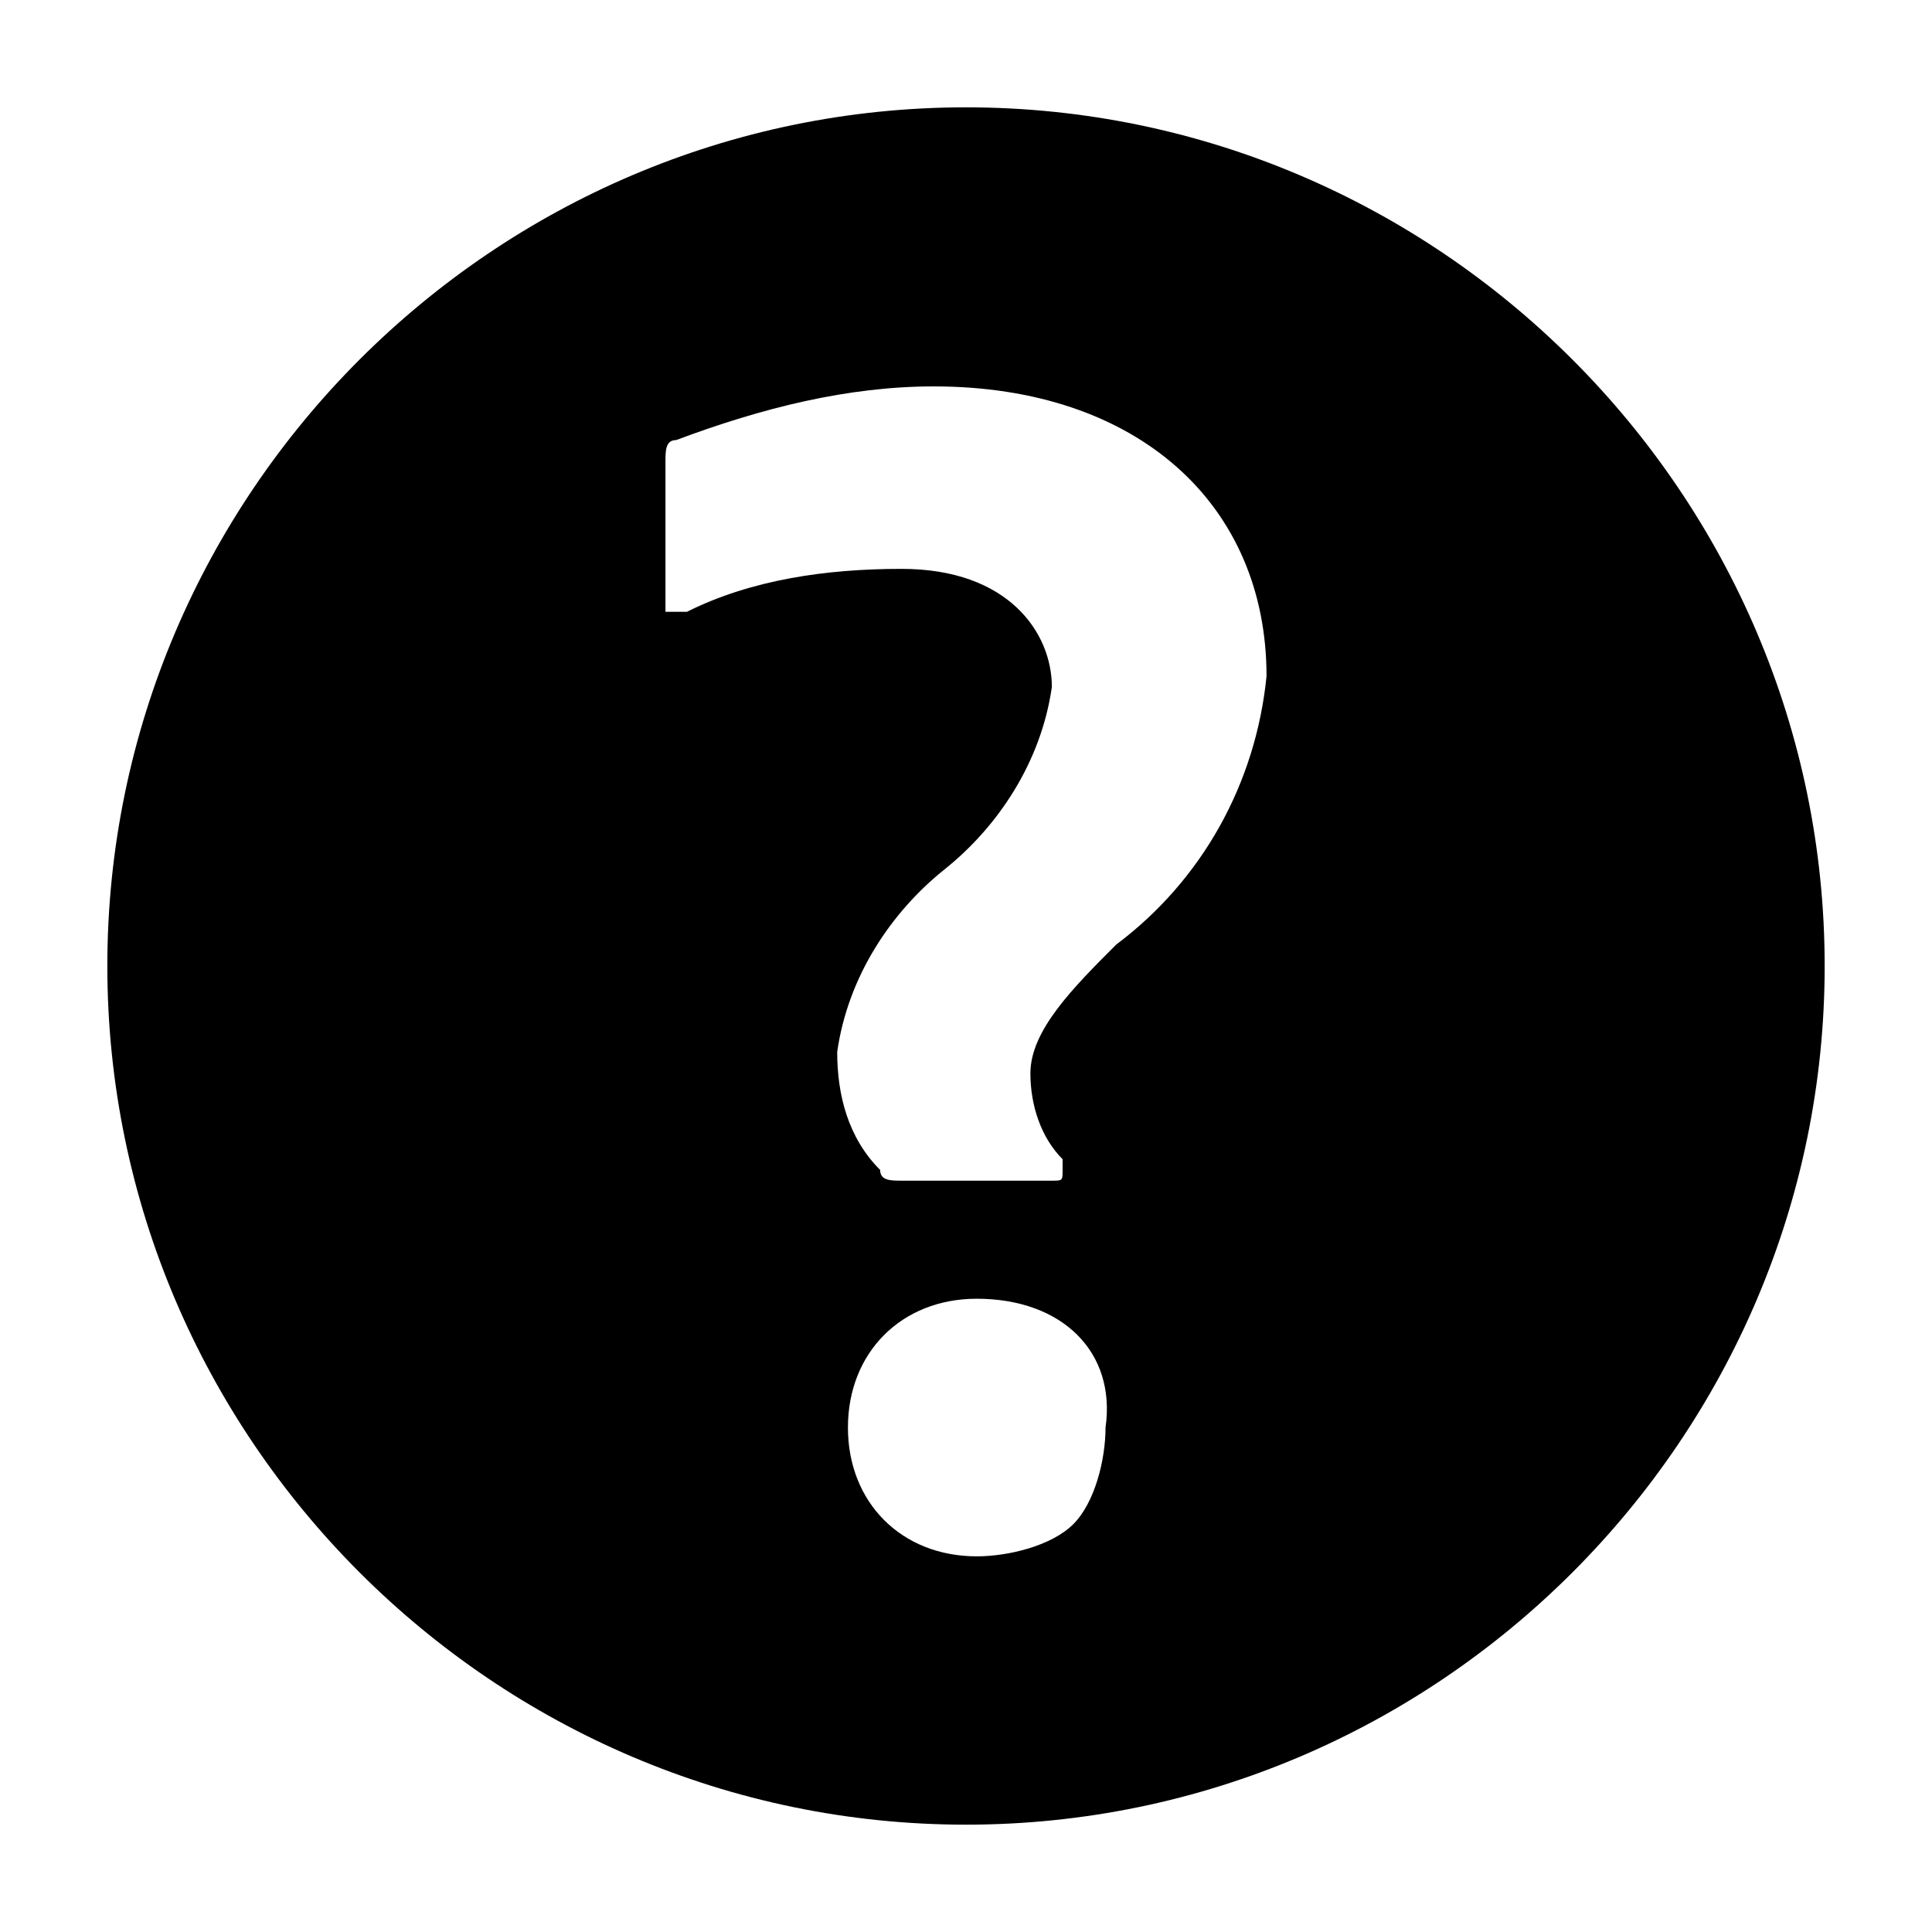
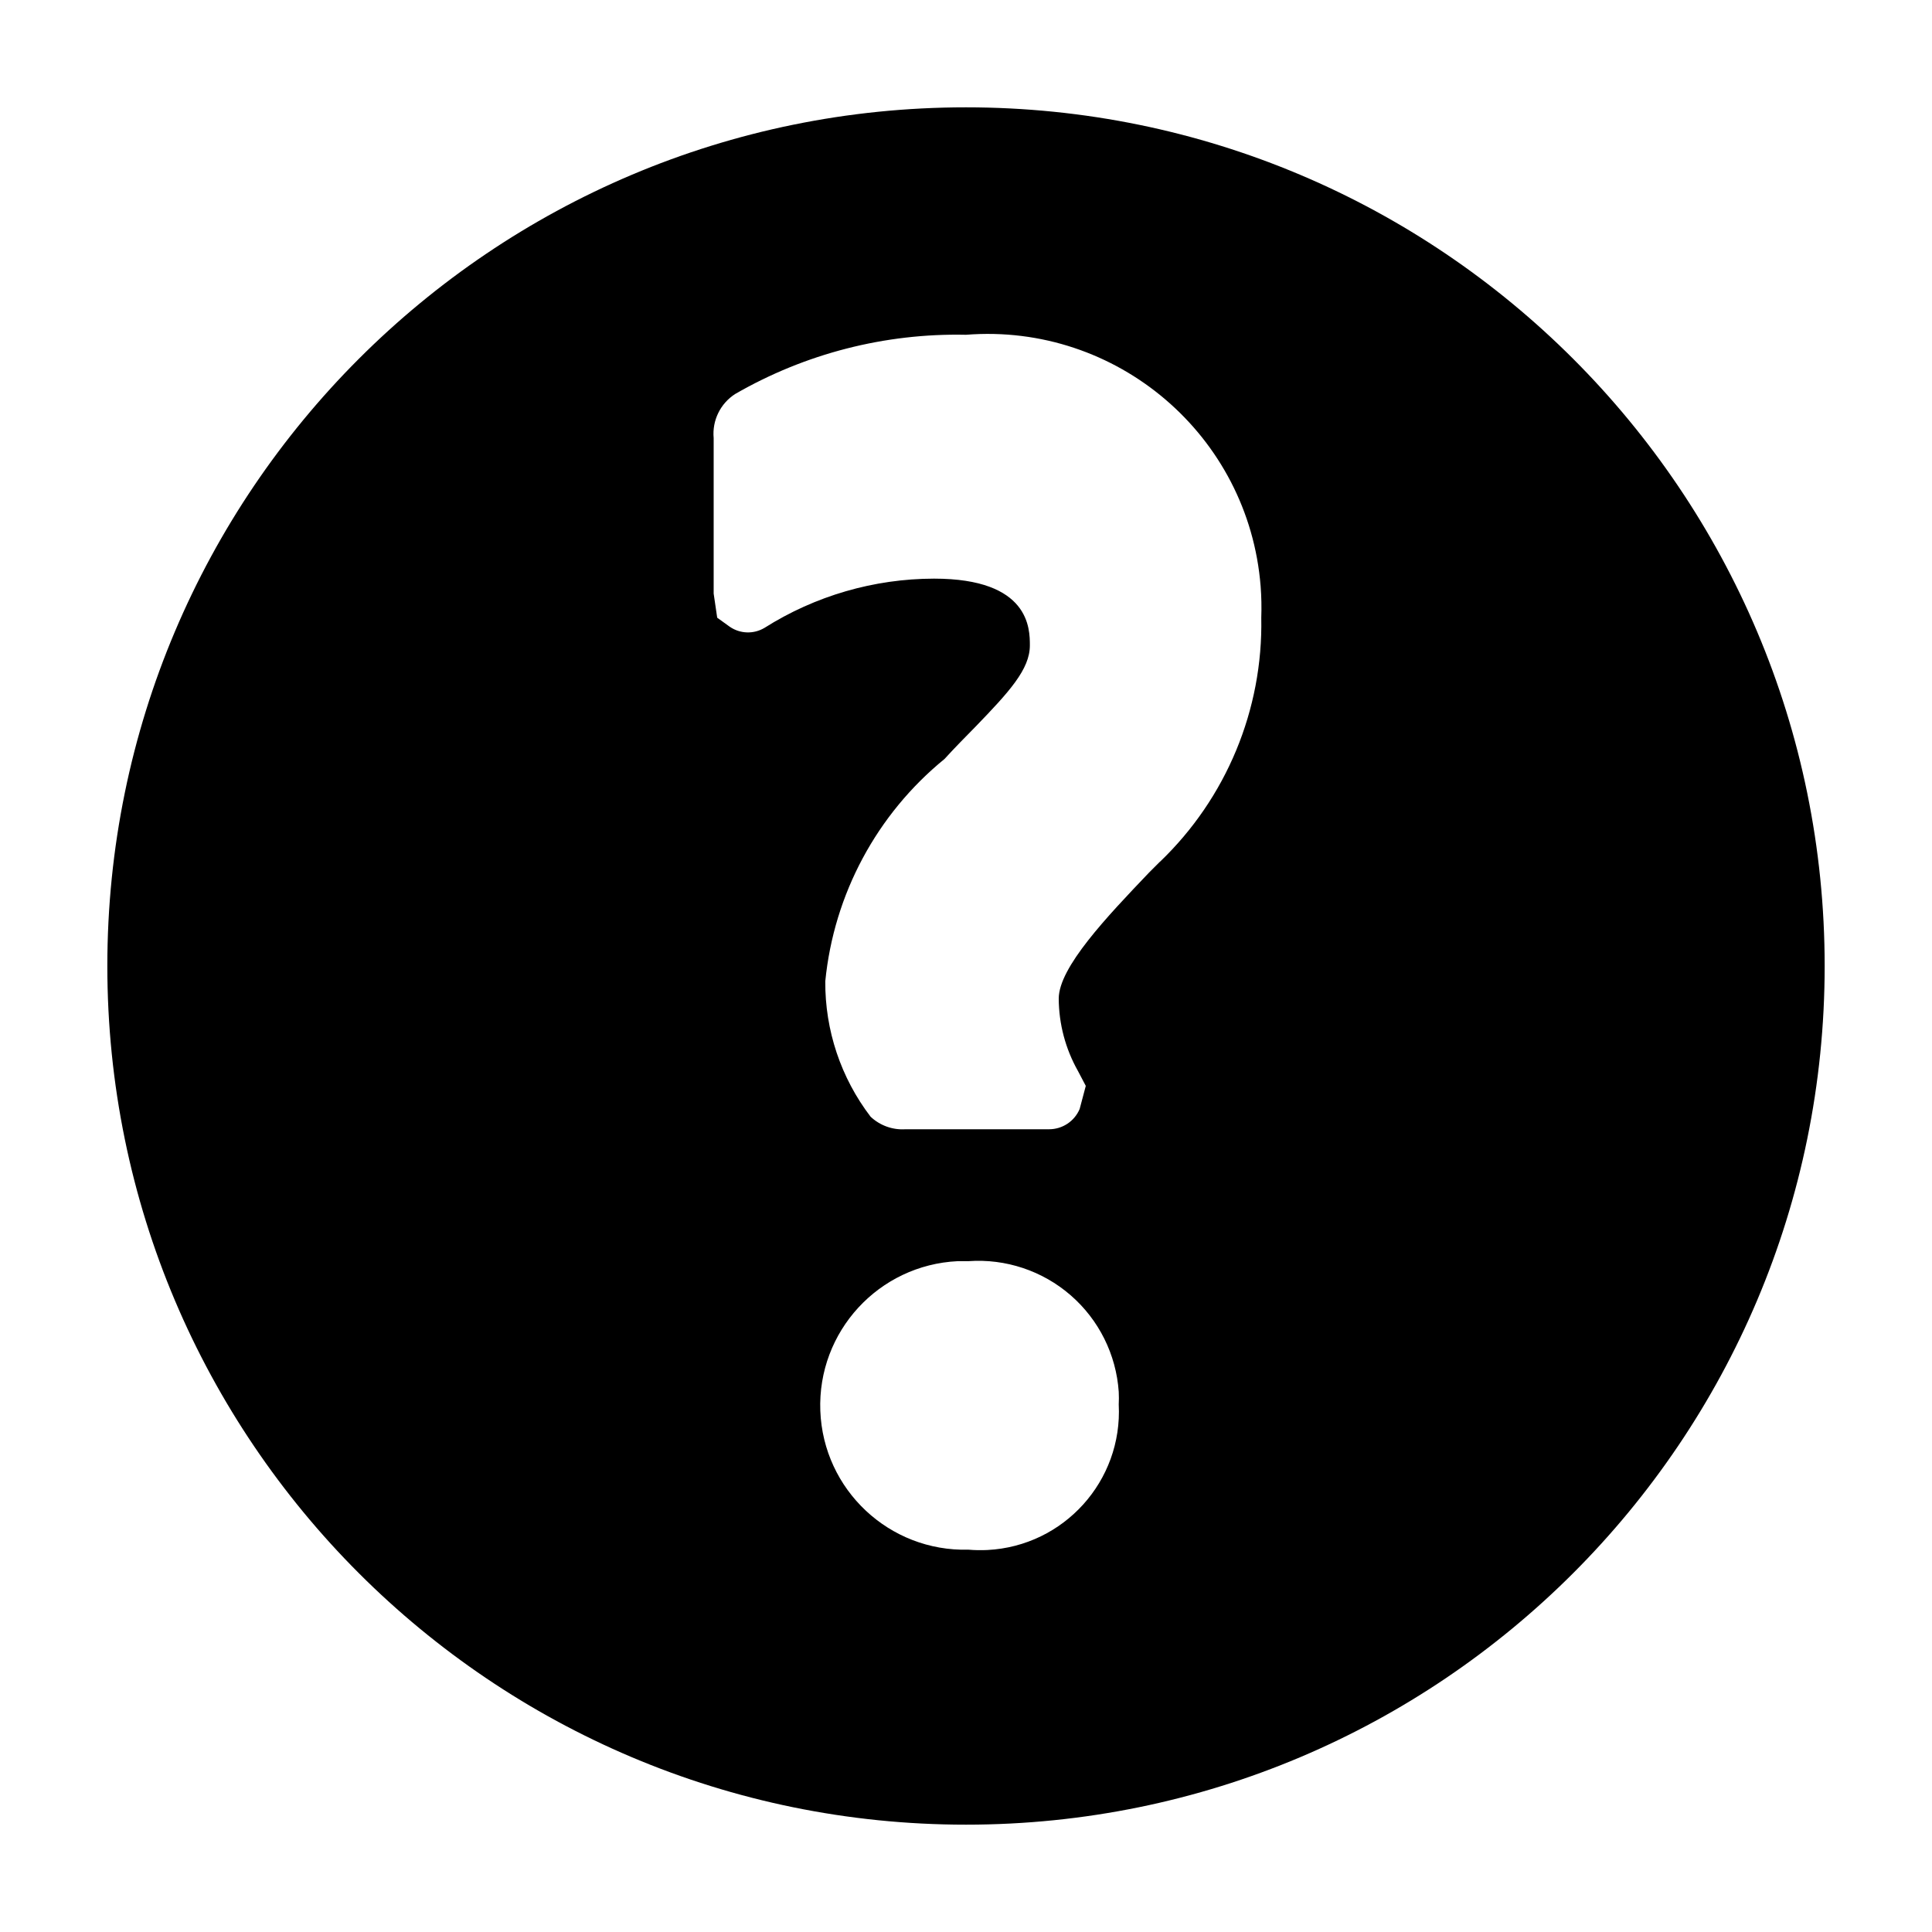
- <svg xmlns="http://www.w3.org/2000/svg" width="18" height="18" viewBox="0 0 18 18">
-   <path d="M9 1C4.6 1 1 4.6 1 9s3.6 8 8 8 8-3.6 8-8-3.6-8-8-8zm1.3 12.3c0 .3-.1.7-.3.9-.2.2-.6.3-.9.3-.7 0-1.2-.5-1.2-1.2s.5-1.2 1.2-1.2c.8 0 1.3.5 1.2 1.2zm.1-4.5c-.4.4-.8.8-.8 1.2 0 .3.1.6.3.8v.1c0 .1 0 .1-.1.1H8.4c-.1 0-.2 0-.2-.1-.3-.3-.4-.7-.4-1.1.1-.7.5-1.3 1-1.7s.9-1 1-1.7c0-.5-.4-1.1-1.4-1.1-.7 0-1.4.1-2 .4h-.2V4.3c0-.1 0-.2.1-.2.8-.3 1.6-.5 2.4-.5 1.9 0 3.1 1.1 3.1 2.7-.1 1-.6 1.9-1.4 2.5z" />
+ <svg xmlns="http://www.w3.org/2000/svg" height="18" viewBox="0 0 18 18" width="18">
+   <path d="M9 1a8 8 0 1 0 8 8 8 8 0 0 0-8-8zm.023 13.438a1.345 1.345 0 0 1-.1-2.688h.1a1.31 1.31 0 0 1 1.4 1.217 1.162 1.162 0 0 1 0 .118A1.291 1.291 0 0 1 9.2 14.441a1.307 1.307 0 0 1-.177-.003zm1.783-6.409l-.1.1c-.395.414-.842.884-.842 1.175a1.386 1.386 0 0 0 .179.674l.073.139-.057.215a.309.309 0 0 1-.284.189H8.436a.433.433 0 0 1-.325-.117 2.054 2.054 0 0 1-.422-1.262A3.061 3.061 0 0 1 8.8 7.071c.1-.11.2-.21.288-.3.314-.325.507-.535.507-.758 0-.154 0-.622-.893-.622a2.967 2.967 0 0 0-1.58.459.3.3 0 0 1-.322-.01l-.118-.085-.033-.225V4.081a.44.44 0 0 1 .2-.41A4.127 4.127 0 0 1 9 3.119a2.552 2.552 0 0 1 2.745 2.343 2.605 2.605 0 0 1 .006.293 3.067 3.067 0 0 1-.944 2.274z" />
</svg>
